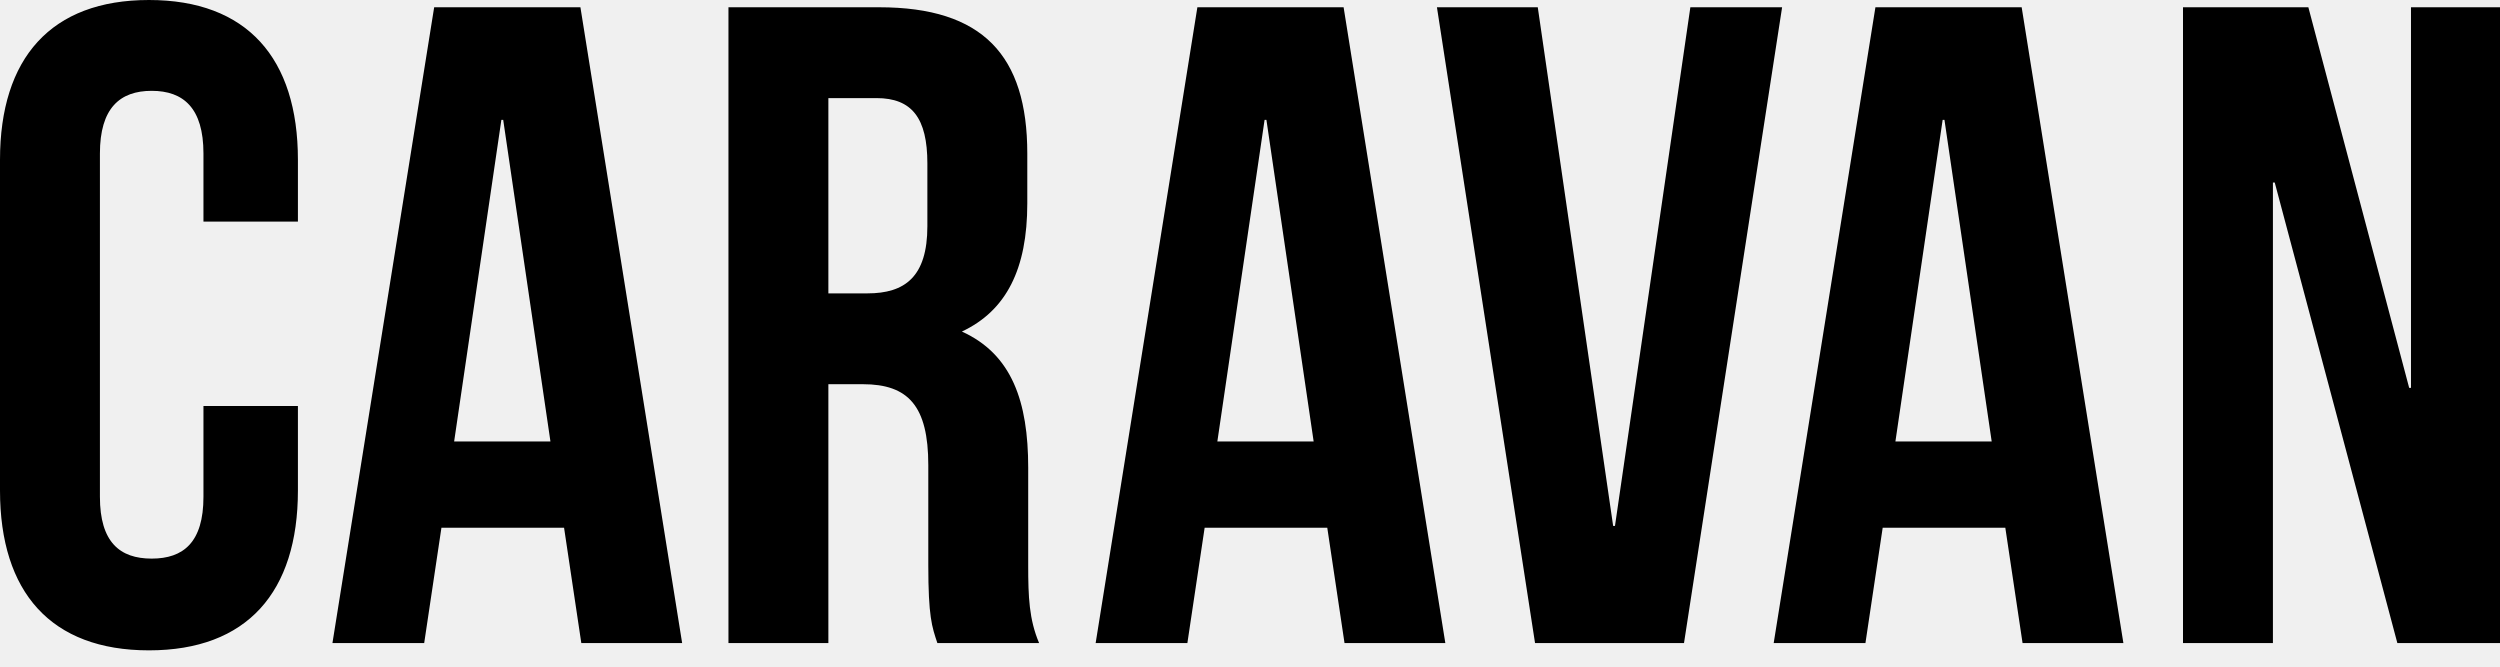
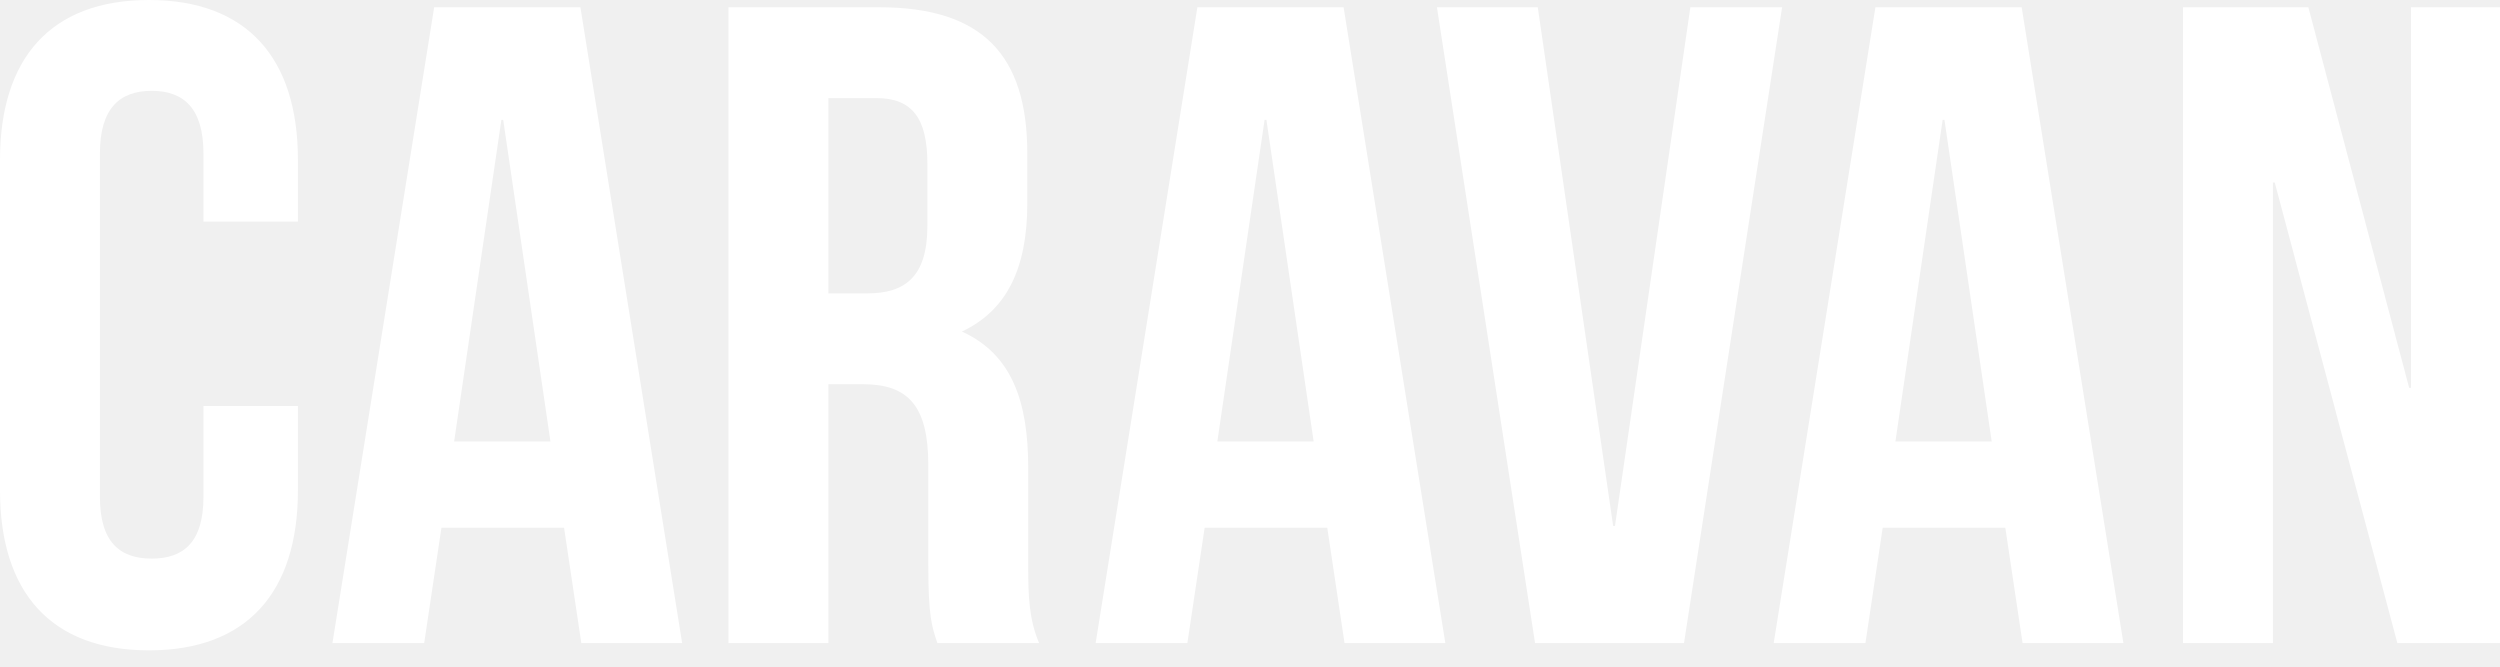
<svg xmlns="http://www.w3.org/2000/svg" width="120" height="32" viewBox="0 0 120 32">
-   <path d="M9.766,19.489 L9.766,23.848 C9.766,26.028 8.807,26.813 7.281,26.813 C5.755,26.813 4.796,26.028 4.796,23.848 L4.796,7.368 C4.796,5.188 5.755,4.36 7.281,4.36 C8.807,4.36 9.766,5.188 9.766,7.368 L9.766,10.638 L14.3,10.638 L14.3,7.673 C14.3,2.79 11.859,0 7.15,0 C2.442,0 0,2.79 0,7.673 L0,23.543 C0,28.426 2.442,31.217 7.15,31.217 C11.859,31.217 14.3,28.426 14.3,23.543 L14.3,19.489 L9.766,19.489 Z M27.86,0.349 L32.743,30.868 L27.903,30.868 L27.075,25.331 L21.189,25.331 L20.361,30.868 L15.957,30.868 L20.84,0.349 L27.86,0.349 Z M24.066,5.755 L21.799,21.189 L26.421,21.189 L24.154,5.755 L24.066,5.755 Z M49.877,30.868 L44.994,30.868 C44.732,30.083 44.558,29.604 44.558,27.118 L44.558,22.323 C44.558,19.489 43.599,18.442 41.419,18.442 L39.762,18.442 L39.762,30.868 L34.966,30.868 L34.966,0.349 L42.204,0.349 C47.174,0.349 49.31,2.66 49.31,7.368 L49.31,9.766 C49.31,12.905 48.307,14.911 46.171,15.914 C48.569,17.003 49.354,19.271 49.354,22.453 L49.354,27.162 C49.354,28.644 49.397,29.734 49.877,30.868 Z M42.073,4.709 L39.762,4.709 L39.762,14.082 L41.637,14.082 C43.424,14.082 44.514,13.298 44.514,10.856 L44.514,7.848 C44.514,5.668 43.773,4.709 42.073,4.709 Z M64.493,0.349 L69.376,30.868 L64.537,30.868 L63.709,25.331 L57.823,25.331 L56.994,30.868 L52.591,30.868 L57.474,0.349 L64.493,0.349 Z M60.7,5.755 L58.433,21.189 L63.055,21.189 L60.788,5.755 L60.7,5.755 Z M73.813,0.349 L68.973,0.349 L73.682,30.868 L80.832,30.868 L85.541,0.349 L81.137,0.349 L77.519,25.244 L77.431,25.244 L73.813,0.349 Z M97.04,0.349 L101.923,30.868 L97.083,30.868 L96.255,25.331 L90.369,25.331 L89.541,30.868 L85.137,30.868 L90.02,0.349 L97.04,0.349 Z M93.247,5.755 L90.98,21.189 L95.601,21.189 L93.334,5.755 L93.247,5.755 Z M115.073,30.868 L120,30.868 L120,0.349 L115.727,0.349 L115.727,18.617 L115.64,18.617 L110.801,0.349 L104.784,0.349 L104.784,30.868 L109.1,30.868 L109.1,8.763 L109.188,8.763 L115.073,30.868 Z" />
+   <path fill="#fff" d="M9.766,19.489 L9.766,23.848 C9.766,26.028 8.807,26.813 7.281,26.813 C5.755,26.813 4.796,26.028 4.796,23.848 L4.796,7.368 C4.796,5.188 5.755,4.36 7.281,4.36 C8.807,4.36 9.766,5.188 9.766,7.368 L9.766,10.638 L14.3,10.638 L14.3,7.673 C14.3,2.79 11.859,0 7.15,0 C2.442,0 0,2.79 0,7.673 L0,23.543 C0,28.426 2.442,31.217 7.15,31.217 C11.859,31.217 14.3,28.426 14.3,23.543 L14.3,19.489 L9.766,19.489 Z M27.86,0.349 L32.743,30.868 L27.903,30.868 L27.075,25.331 L21.189,25.331 L20.361,30.868 L15.957,30.868 L20.84,0.349 L27.86,0.349 Z M24.066,5.755 L21.799,21.189 L26.421,21.189 L24.154,5.755 L24.066,5.755 Z M49.877,30.868 L44.994,30.868 C44.732,30.083 44.558,29.604 44.558,27.118 L44.558,22.323 C44.558,19.489 43.599,18.442 41.419,18.442 L39.762,18.442 L39.762,30.868 L34.966,30.868 L34.966,0.349 L42.204,0.349 C47.174,0.349 49.31,2.66 49.31,7.368 L49.31,9.766 C49.31,12.905 48.307,14.911 46.171,15.914 C48.569,17.003 49.354,19.271 49.354,22.453 L49.354,27.162 C49.354,28.644 49.397,29.734 49.877,30.868 Z M42.073,4.709 L39.762,4.709 L39.762,14.082 L41.637,14.082 C43.424,14.082 44.514,13.298 44.514,10.856 L44.514,7.848 C44.514,5.668 43.773,4.709 42.073,4.709 Z M64.493,0.349 L69.376,30.868 L64.537,30.868 L63.709,25.331 L57.823,25.331 L56.994,30.868 L52.591,30.868 L57.474,0.349 L64.493,0.349 Z M60.7,5.755 L58.433,21.189 L63.055,21.189 L60.788,5.755 L60.7,5.755 Z M73.813,0.349 L68.973,0.349 L73.682,30.868 L80.832,30.868 L85.541,0.349 L81.137,0.349 L77.519,25.244 L77.431,25.244 L73.813,0.349 Z M97.04,0.349 L101.923,30.868 L97.083,30.868 L96.255,25.331 L90.369,25.331 L89.541,30.868 L85.137,30.868 L90.02,0.349 L97.04,0.349 Z M93.247,5.755 L90.98,21.189 L95.601,21.189 L93.334,5.755 L93.247,5.755 Z M115.073,30.868 L120,30.868 L120,0.349 L115.727,0.349 L115.727,18.617 L115.64,18.617 L110.801,0.349 L104.784,0.349 L104.784,30.868 L109.1,30.868 L109.1,8.763 L109.188,8.763 L115.073,30.868 Z" />
</svg>
